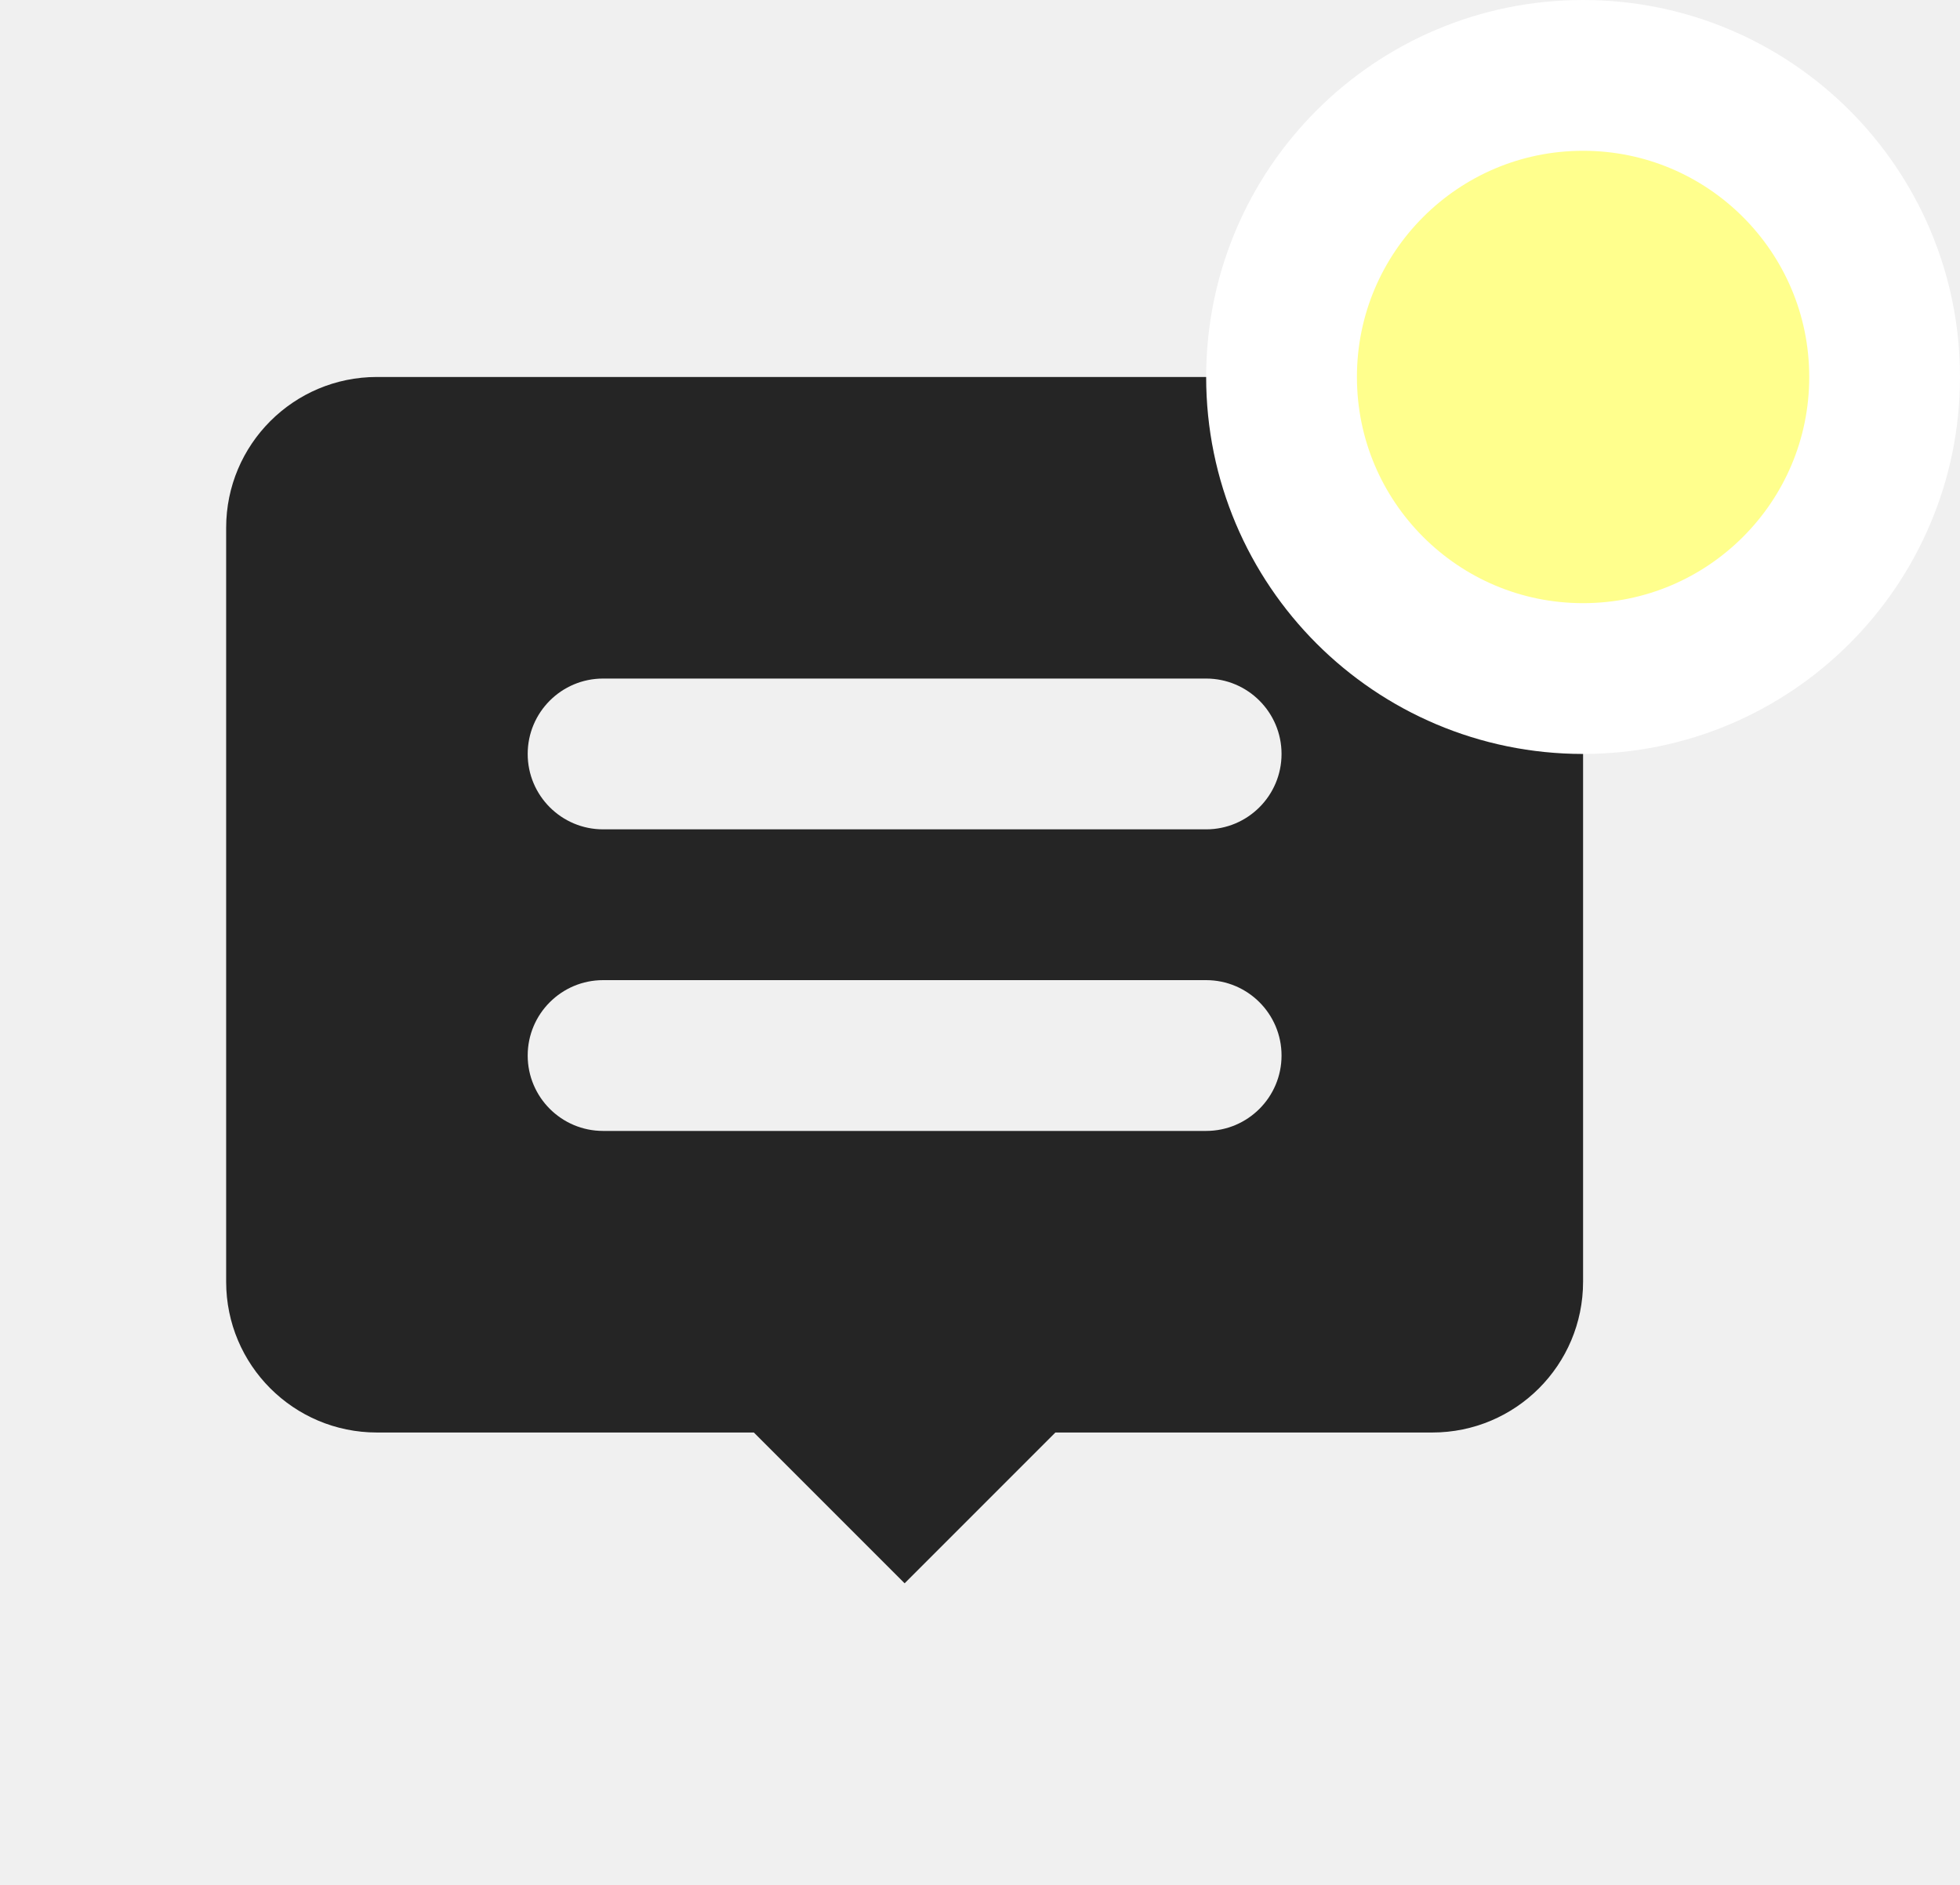
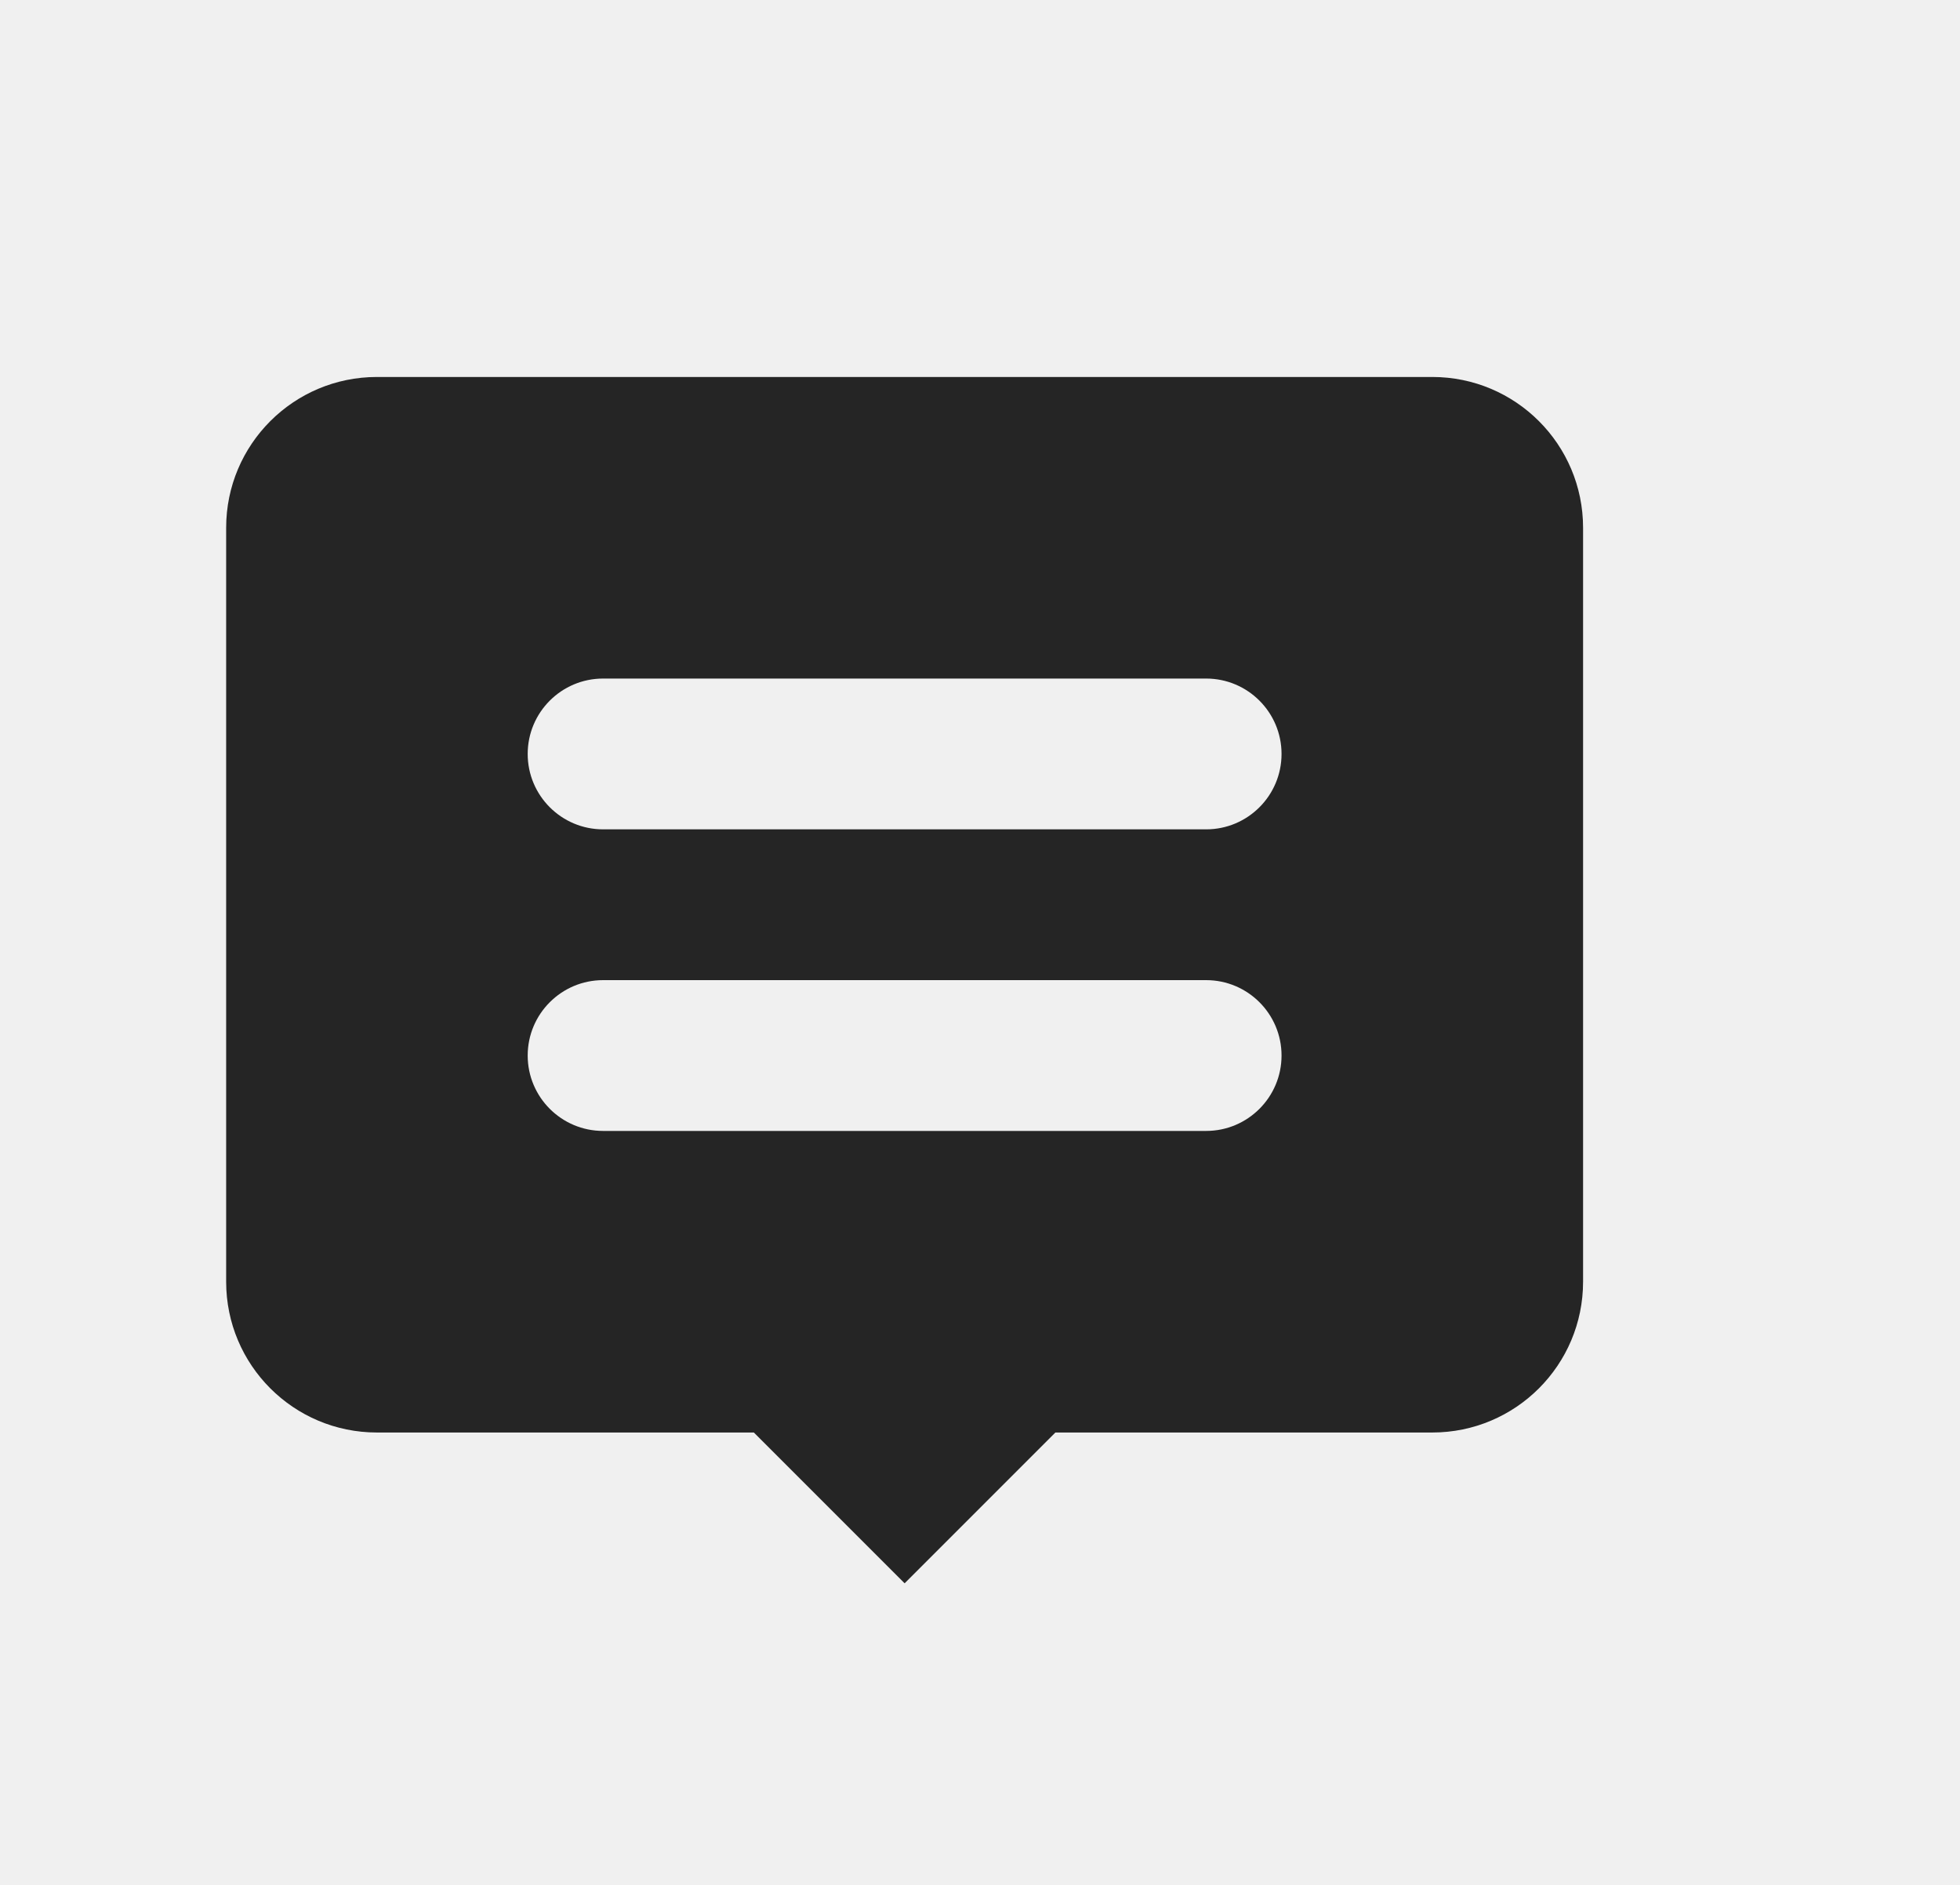
<svg xmlns="http://www.w3.org/2000/svg" width="26" height="25" class="MuiSvgIcon-root" focusable="false" viewBox="0 0 26 25" aria-hidden="true" fill="none">
  <path fill-rule="evenodd" clip-rule="evenodd" d="M19 5H5C3.895 5 3 5.895 3 7V17C3 18.105 3.895 19 5 19H10L12 21L14 19H19C20.105 19 21 18.105 21 17V7C21 5.895 20.105 5 19 5ZM7 14C7 13.448 7.448 13 8 13H16C16.552 13 17 13.448 17 14C17 14.552 16.552 15 16 15H8C7.448 15 7 14.552 7 14ZM8 9C7.448 9 7 9.448 7 10C7 10.552 7.448 11 8 11H16C16.552 11 17 10.552 17 10C17 9.448 16.552 9 16 9H8Z" fill="#252525" />
-   <circle cx="21" cy="5" r="4" fill="#ffff8d" stroke="white" stroke-width="2" />
</svg>
